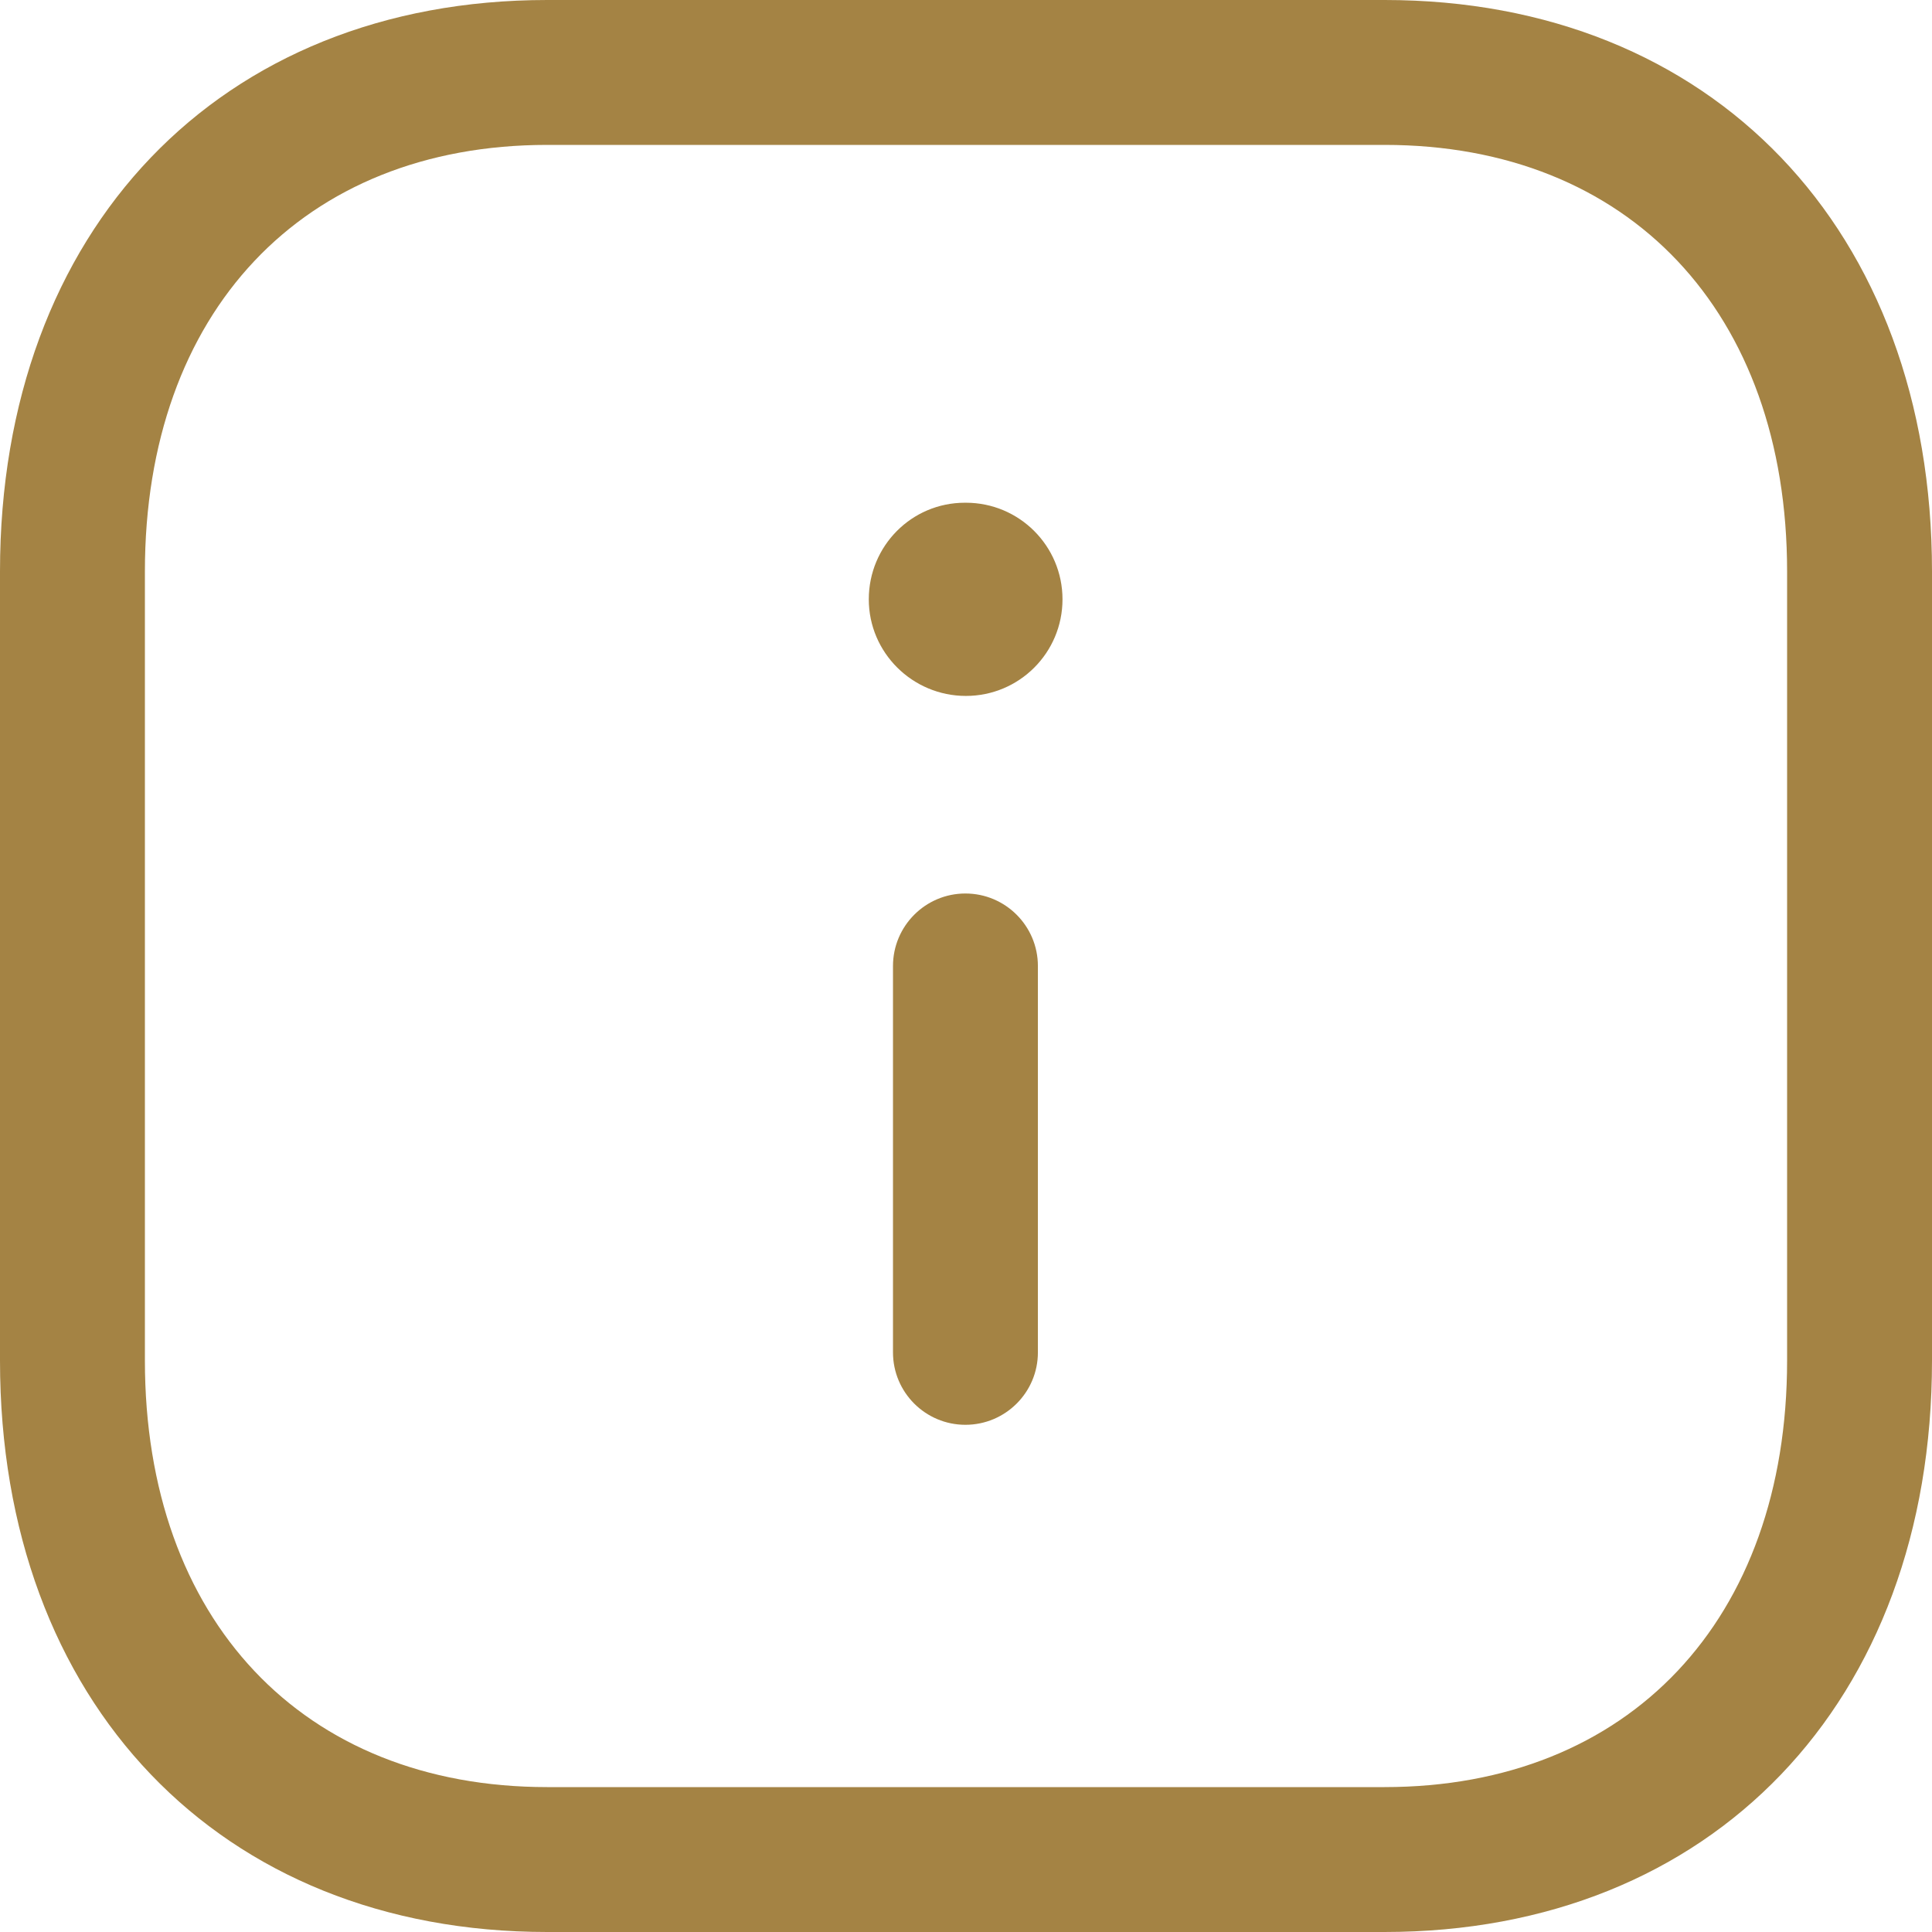
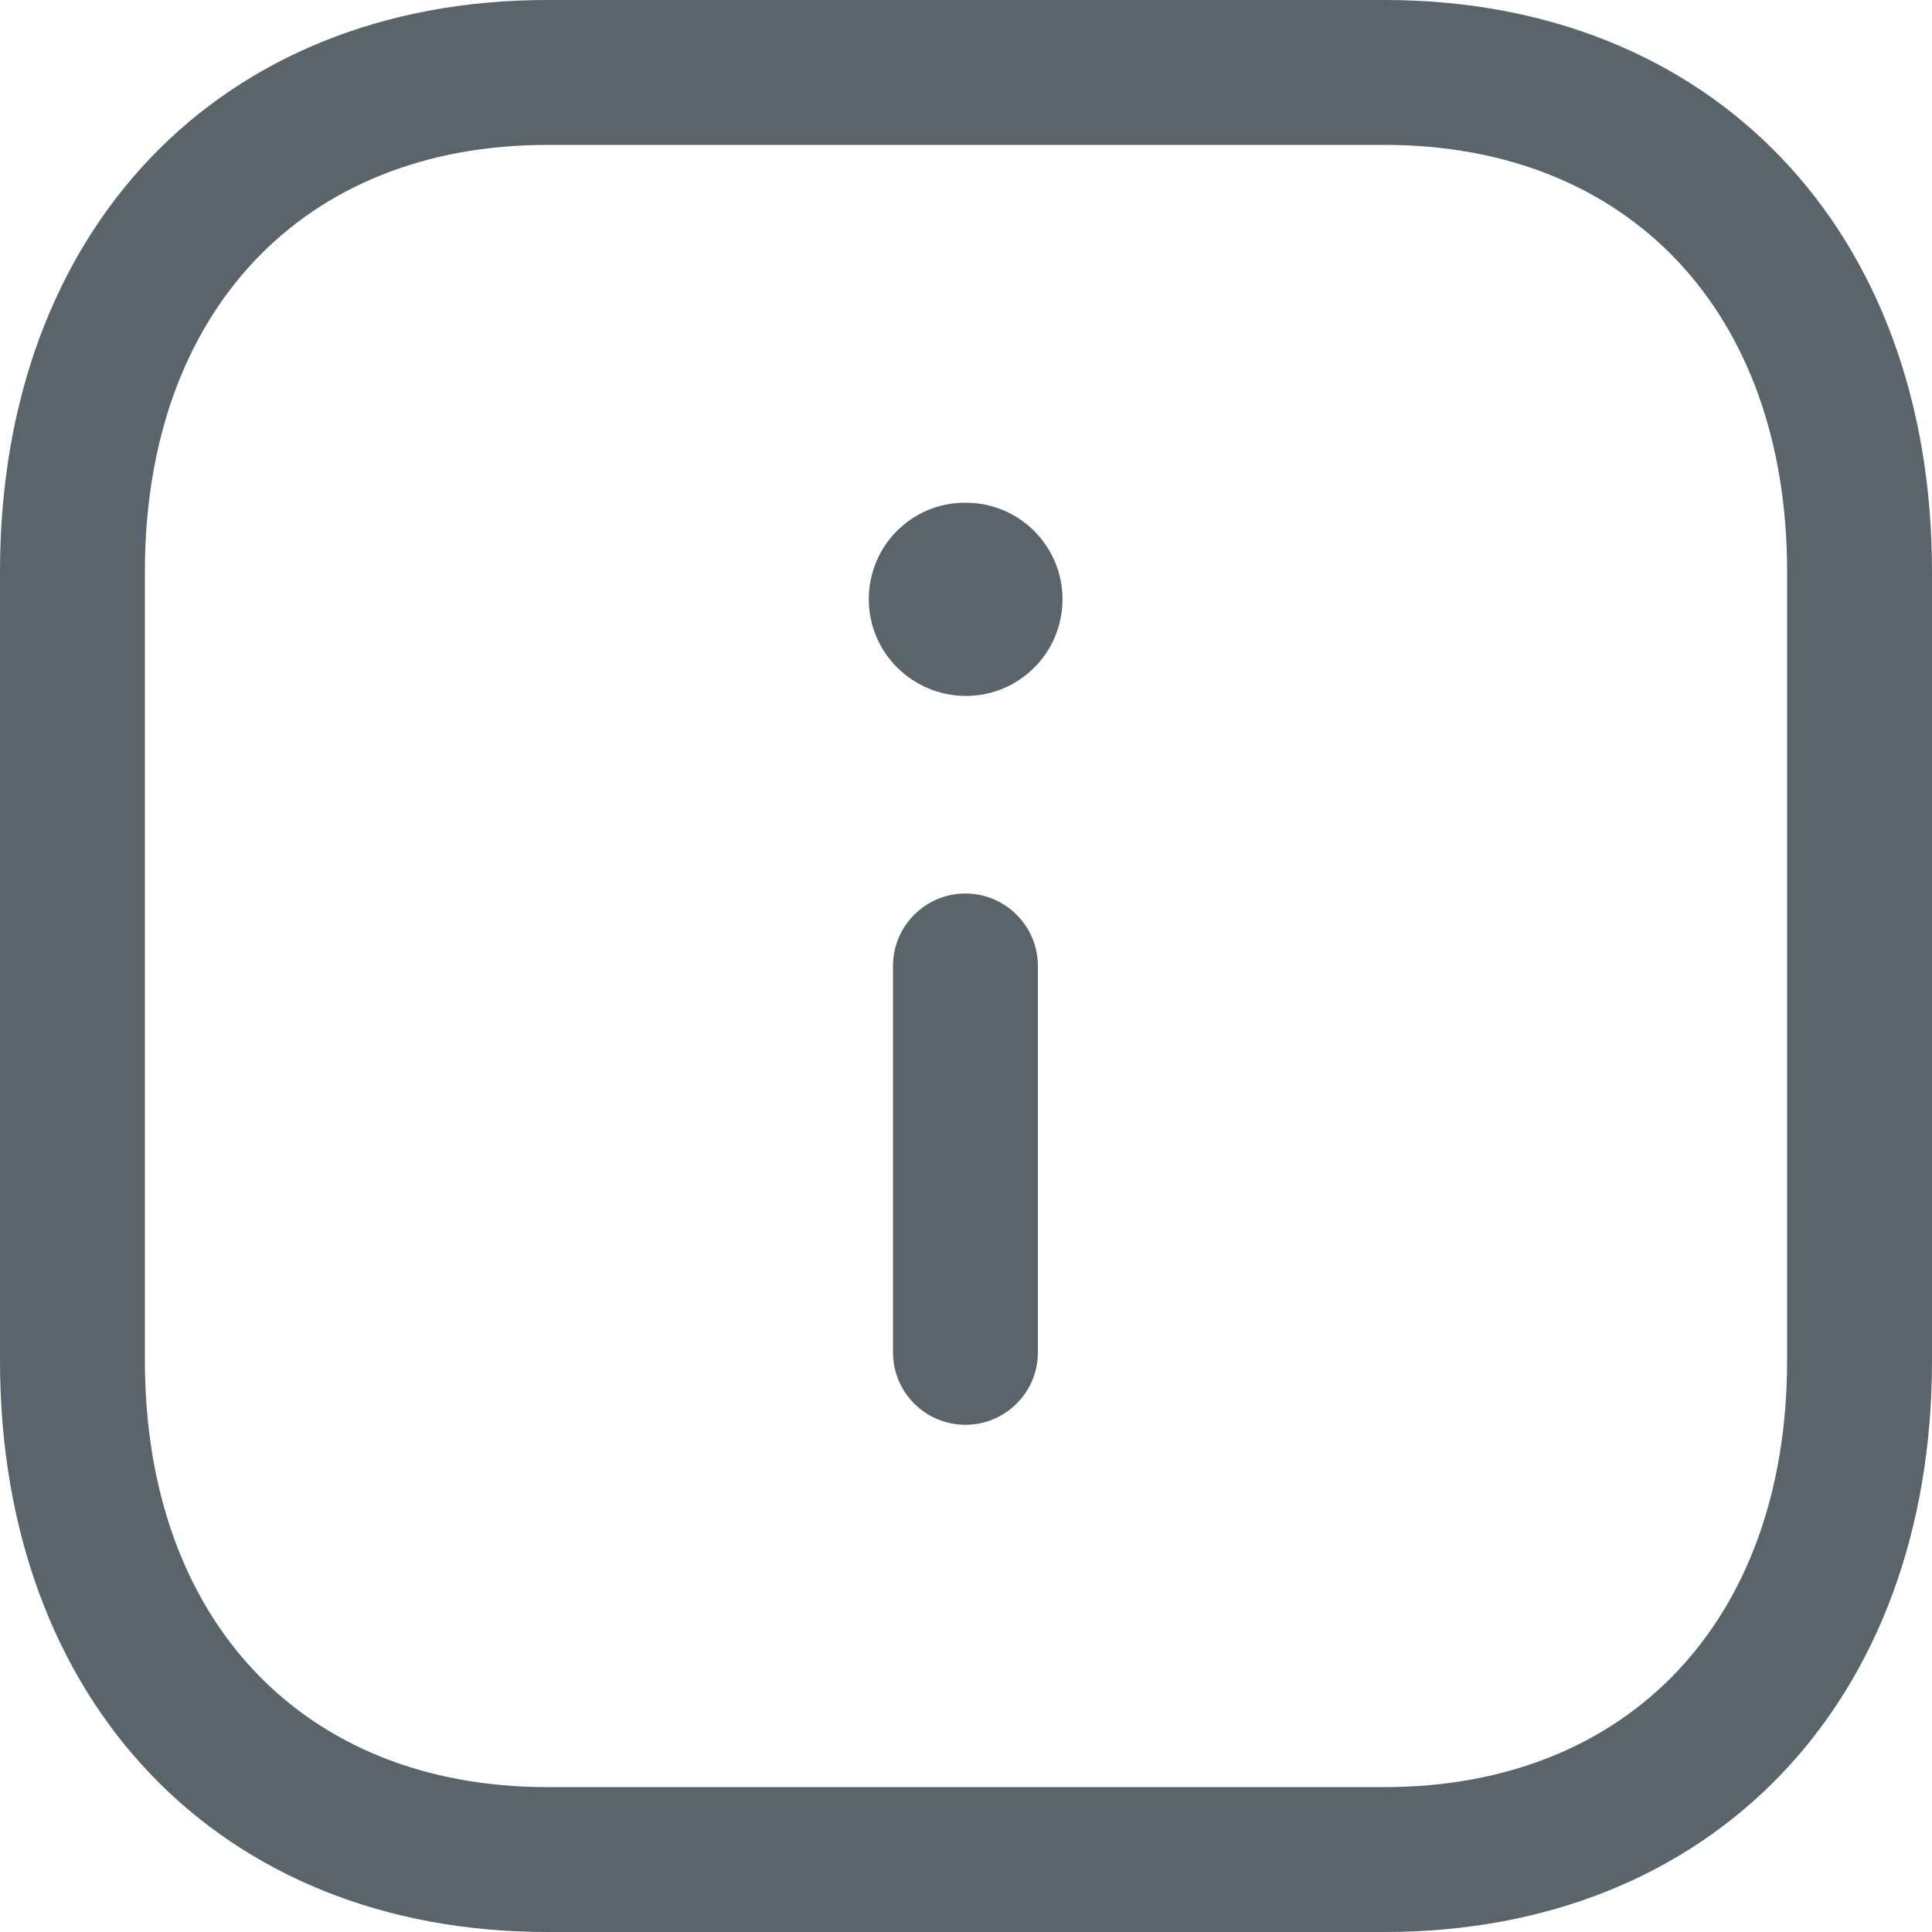
<svg xmlns="http://www.w3.org/2000/svg" width="19" height="19" viewBox="0 0 19 19" fill="none">
-   <path fill-rule="evenodd" clip-rule="evenodd" d="M13.617 0C16.837 0 19 2.259 19 5.62V13.38C19 16.741 16.837 19 13.615 19H5.381C2.162 19 0 16.741 0 13.38V5.62C0 2.259 2.162 0 5.381 0H13.617ZM13.617 1.425H5.381C2.978 1.425 1.425 3.071 1.425 5.62V13.38C1.425 15.929 2.978 17.575 5.381 17.575H13.615C16.021 17.575 17.575 15.929 17.575 13.38V5.62C17.575 3.071 16.021 1.425 13.617 1.425ZM9.494 8.787C9.888 8.787 10.207 9.107 10.207 9.5V13.3C10.207 13.693 9.888 14.012 9.494 14.012C9.101 14.012 8.782 13.693 8.782 13.3V9.5C8.782 9.107 9.101 8.787 9.494 8.787ZM9.499 4.944C10.024 4.944 10.449 5.369 10.449 5.894C10.449 6.419 10.024 6.844 9.499 6.844C8.974 6.844 8.544 6.419 8.544 5.894C8.544 5.369 8.965 4.944 9.489 4.944H9.499Z" fill="#A48344" />
+   <path fill-rule="evenodd" clip-rule="evenodd" d="M13.617 0C16.837 0 19 2.259 19 5.62V13.38C19 16.741 16.837 19 13.615 19H5.381C2.162 19 0 16.741 0 13.38V5.62C0 2.259 2.162 0 5.381 0H13.617ZM13.617 1.425H5.381C2.978 1.425 1.425 3.071 1.425 5.62V13.38C1.425 15.929 2.978 17.575 5.381 17.575H13.615C16.021 17.575 17.575 15.929 17.575 13.38V5.62C17.575 3.071 16.021 1.425 13.617 1.425ZM9.494 8.787C9.888 8.787 10.207 9.107 10.207 9.5V13.3C10.207 13.693 9.888 14.012 9.494 14.012C9.101 14.012 8.782 13.693 8.782 13.3V9.5C8.782 9.107 9.101 8.787 9.494 8.787ZM9.499 4.944C10.024 4.944 10.449 5.369 10.449 5.894C10.449 6.419 10.024 6.844 9.499 6.844C8.974 6.844 8.544 6.419 8.544 5.894C8.544 5.369 8.965 4.944 9.489 4.944H9.499Z" fill="#5A646B" />
</svg>
